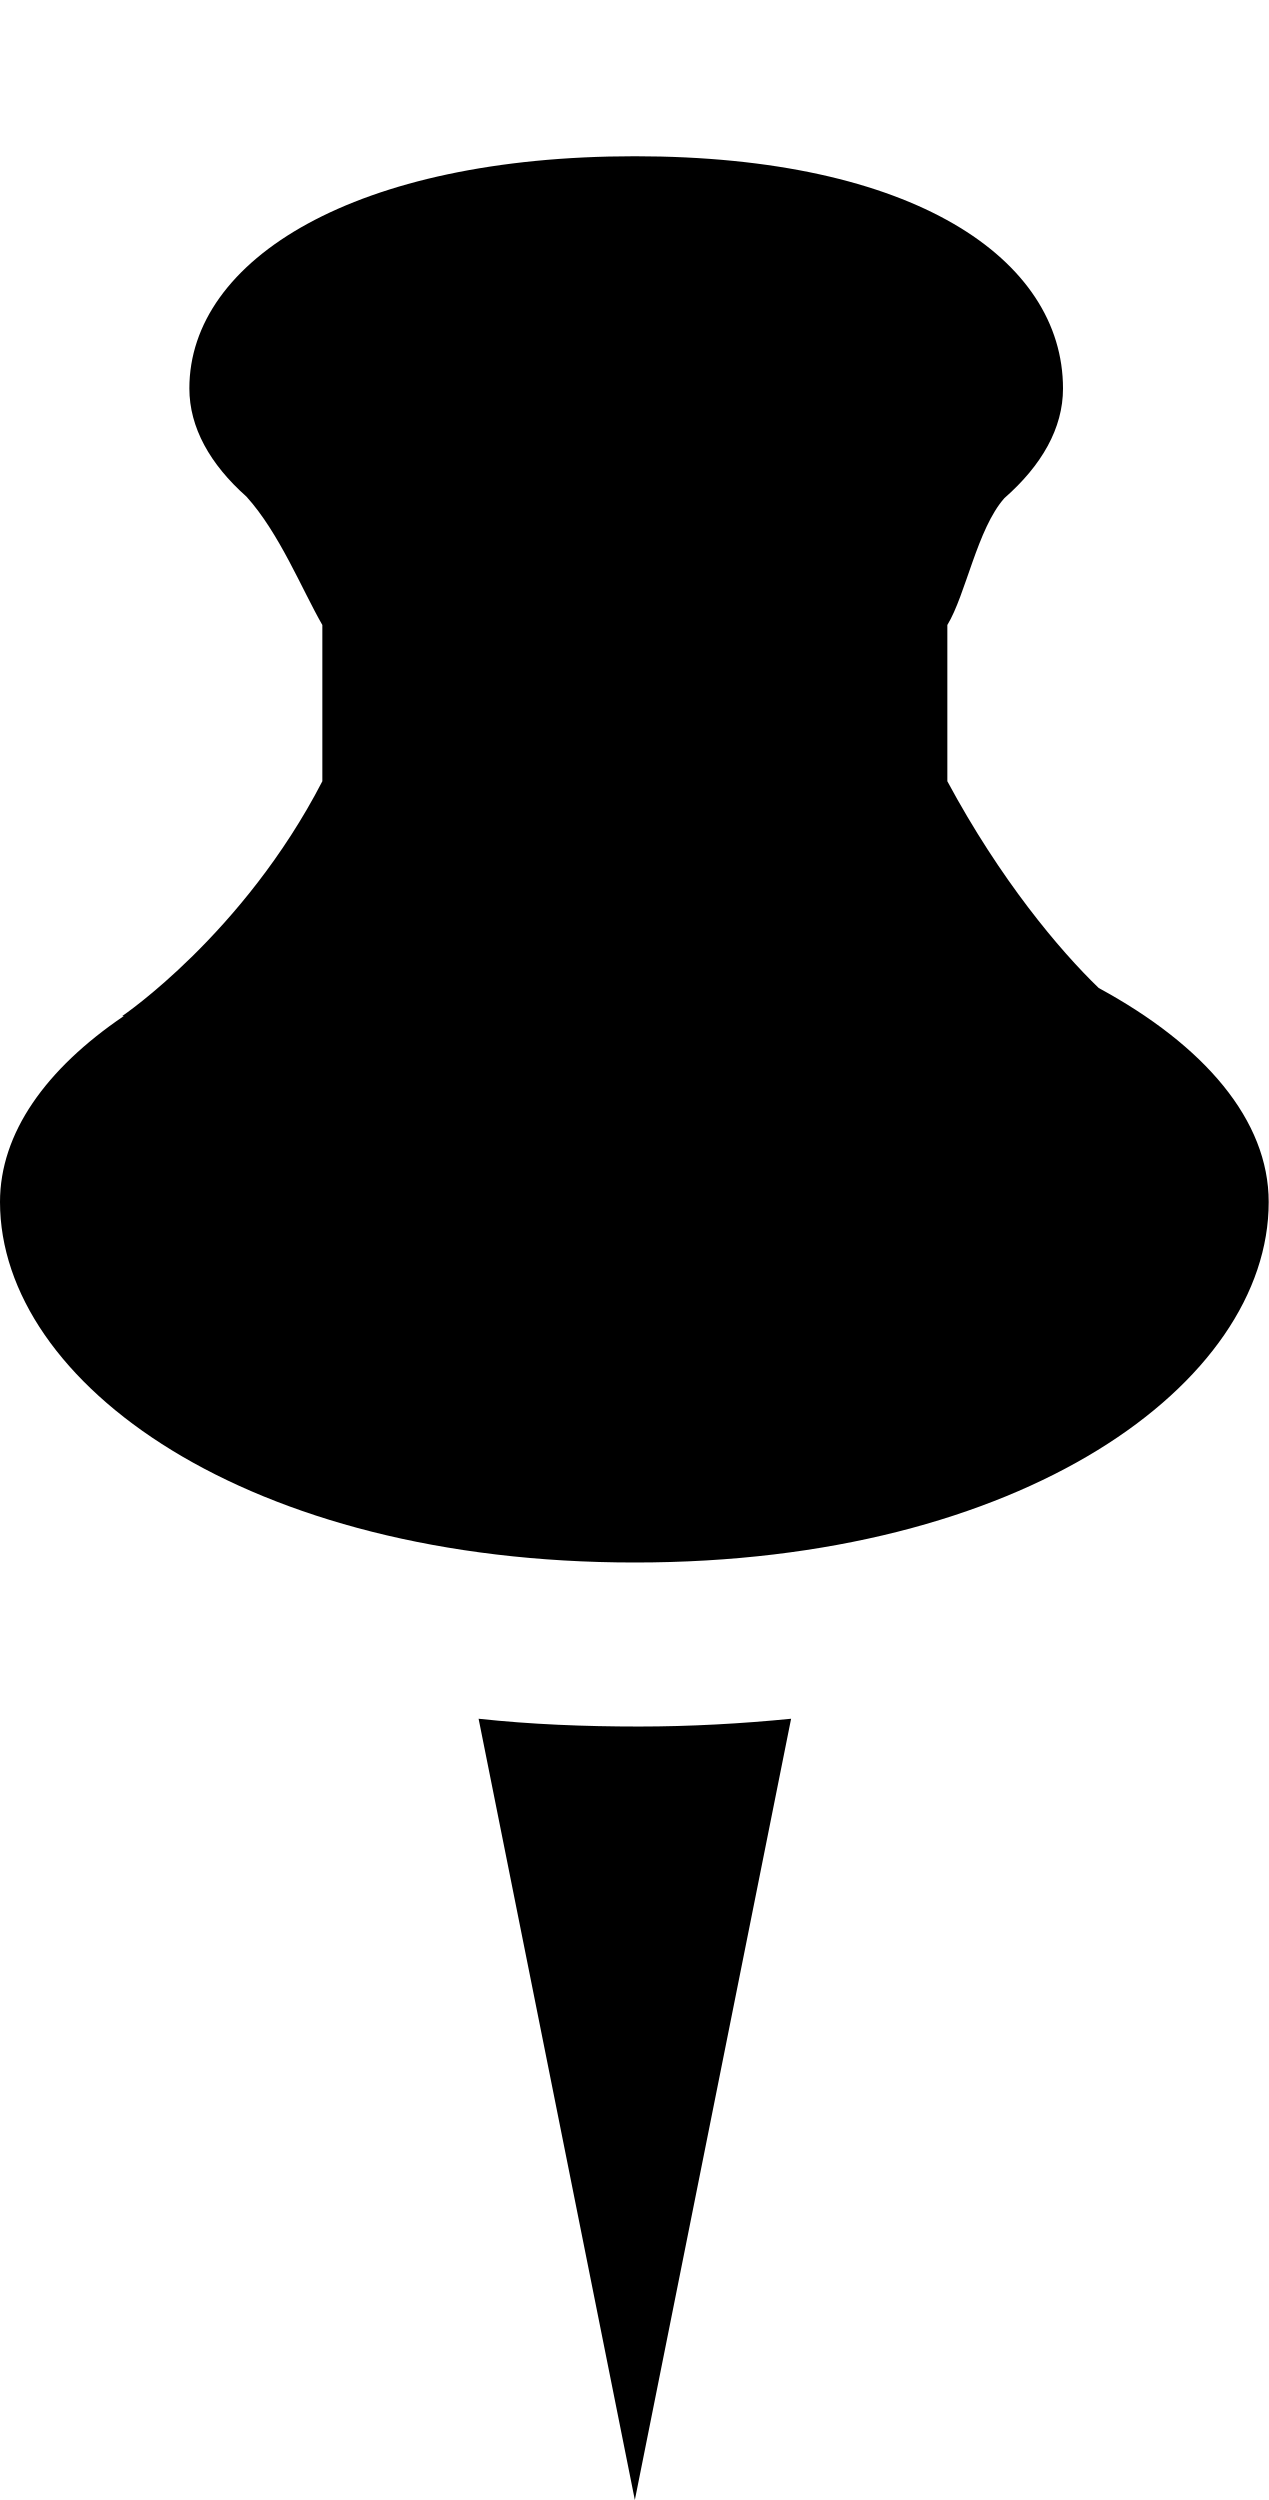
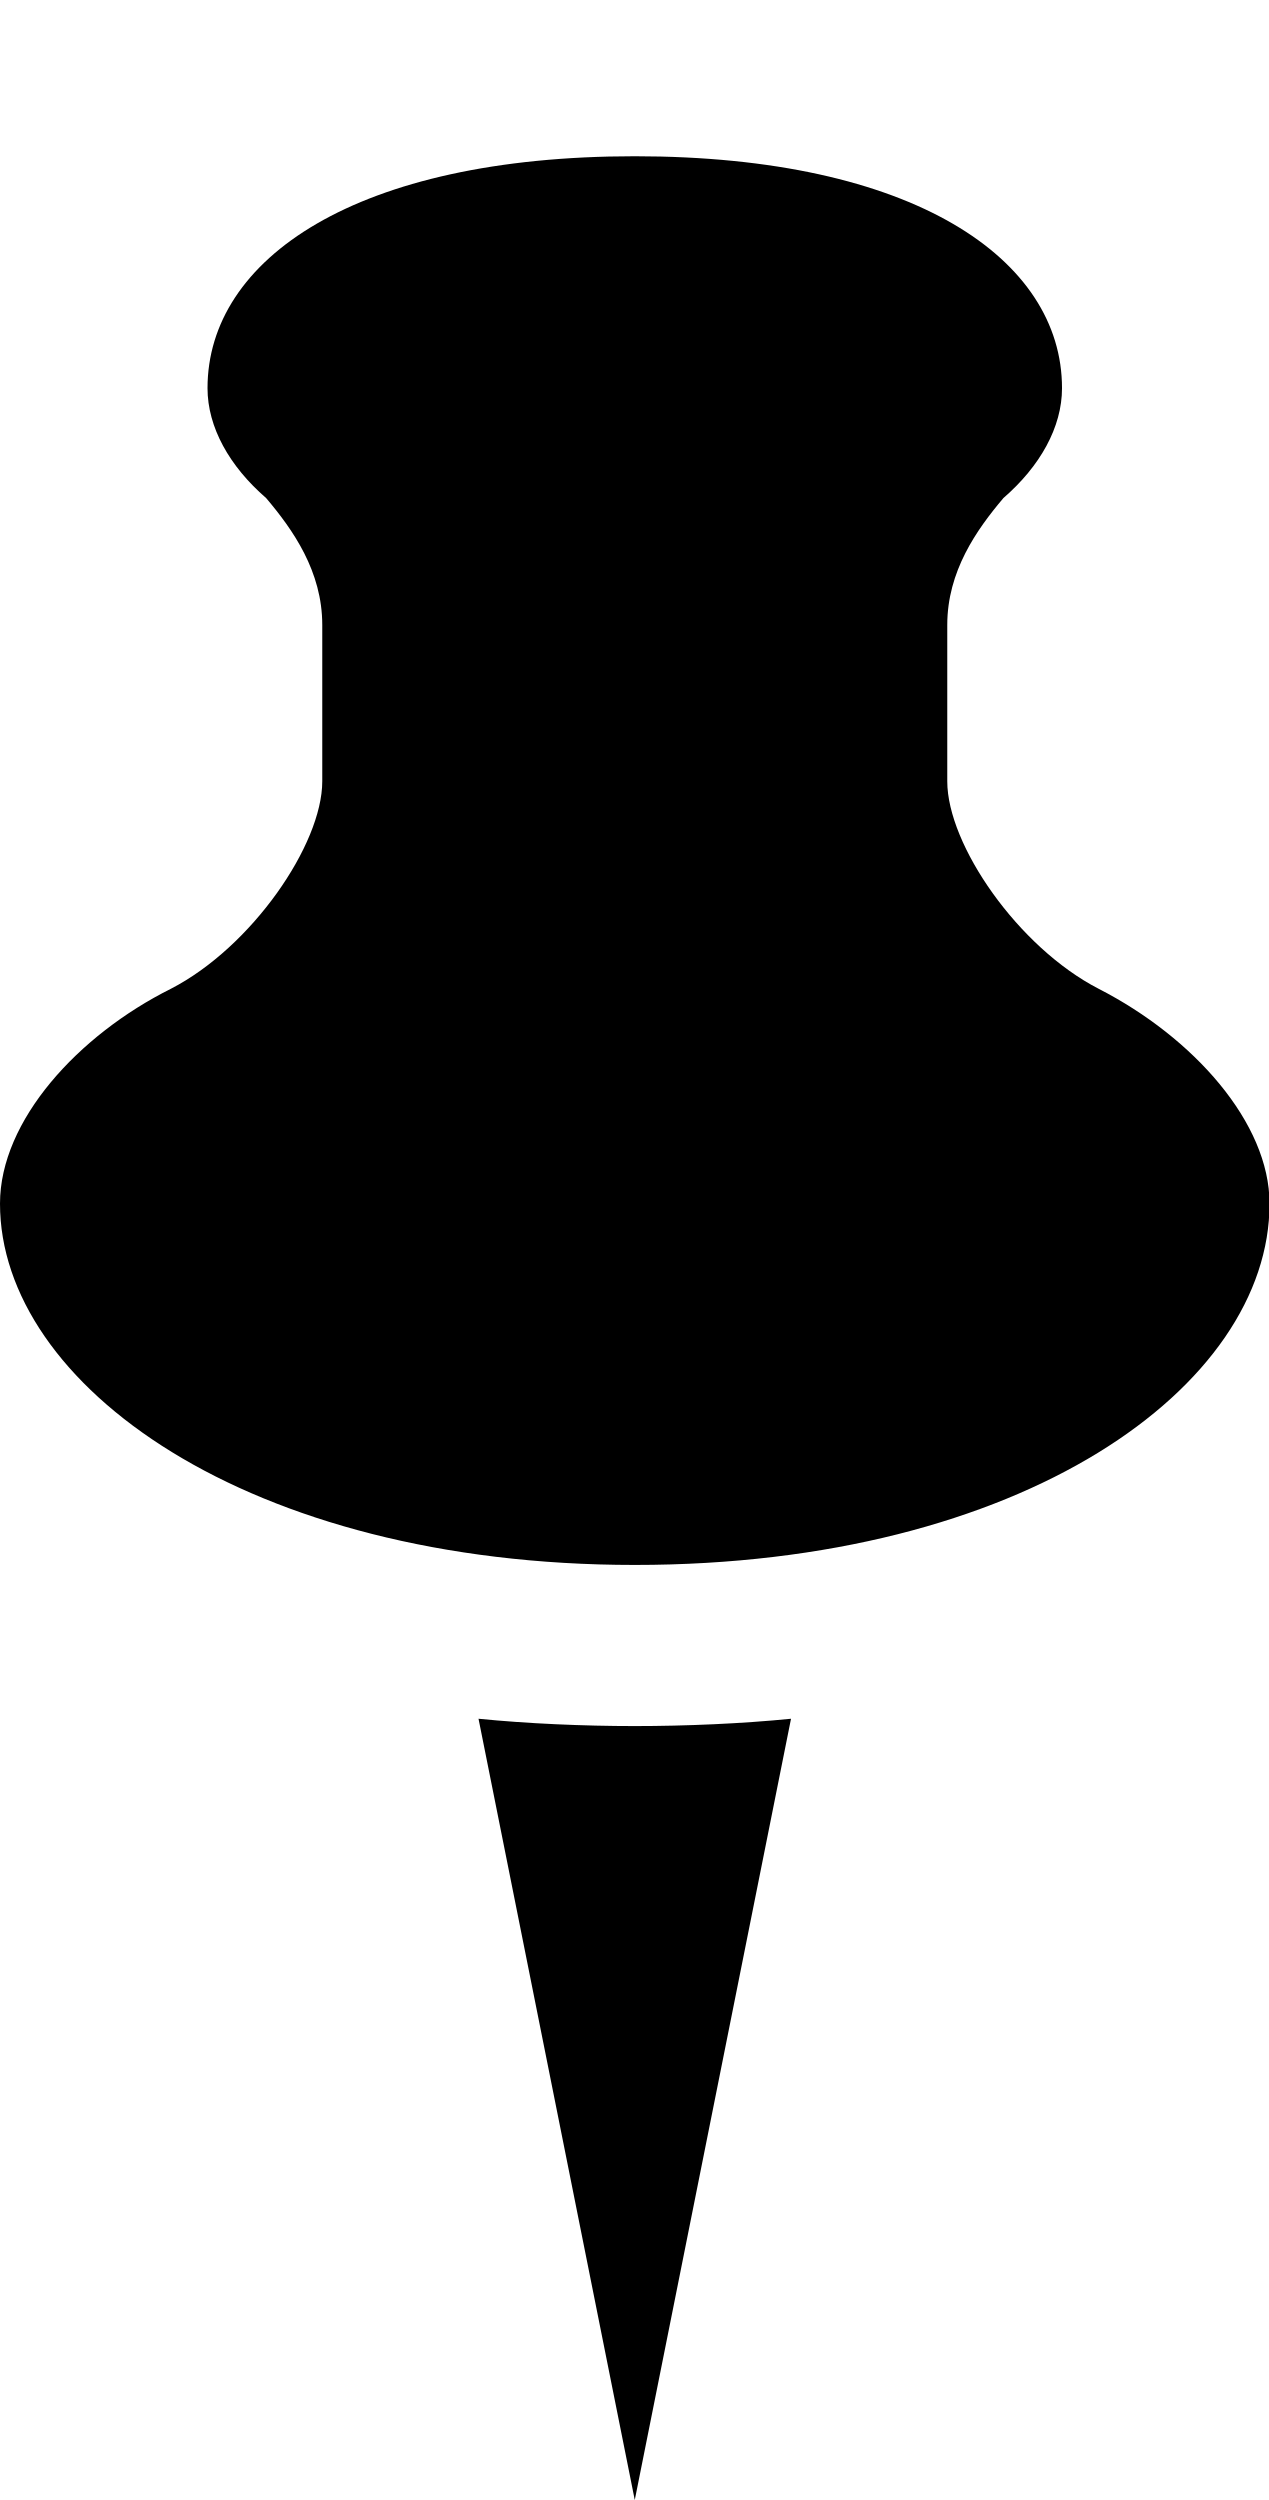
<svg xmlns="http://www.w3.org/2000/svg" height="1024" width="519.657">
-   <path d="M196.032 704l64 320 64-320c-20.125 2-41.344 3.188-62.281 3.188C239.22 707.188 217.47 706.312 196.032 704zM450.032 404.688c-16.188-15.625-40.312-44.375-62-84.688v-64c7.562-12.406 12.25-39.438 23.375-51.969 15.25-13.375 24-28.594 24-44.875 0-53.094-61.062-95.156-175.375-95.156-114.25 0-182.469 42.062-182.469 95.094 0 16 8.469 31.062 23.375 44.312 13.438 14.844 22.719 38 31.094 52.594v64c-32.375 62.656-82 96.188-82 96.188h0.656C18.749 437.876 0 464.126 0 492.344 0.063 566.625 101.063 640.062 260.032 640c159 0.062 259.625-73.375 259.625-147.656C519.657 458.875 493.407 428.219 450.032 404.688z" />
+   <path d="M196 704l64 320 64-320c-20 2-43 3-64 3s-44-1-64-3z m254-299c-33-17-62-59-62-85v-64c0-22 12-39 23-52 15-13 24-29 24-45 0-53-61-95-175-95s-175 42-175 95c0 16 9 32 24 45 11 13 23 30 23 52v64c0 26-29 68-62 85-38 19-70 54-70 88 0 74 101 148 260 148s260-73 260-148c0-33-31-68-70-88z" />
</svg>
